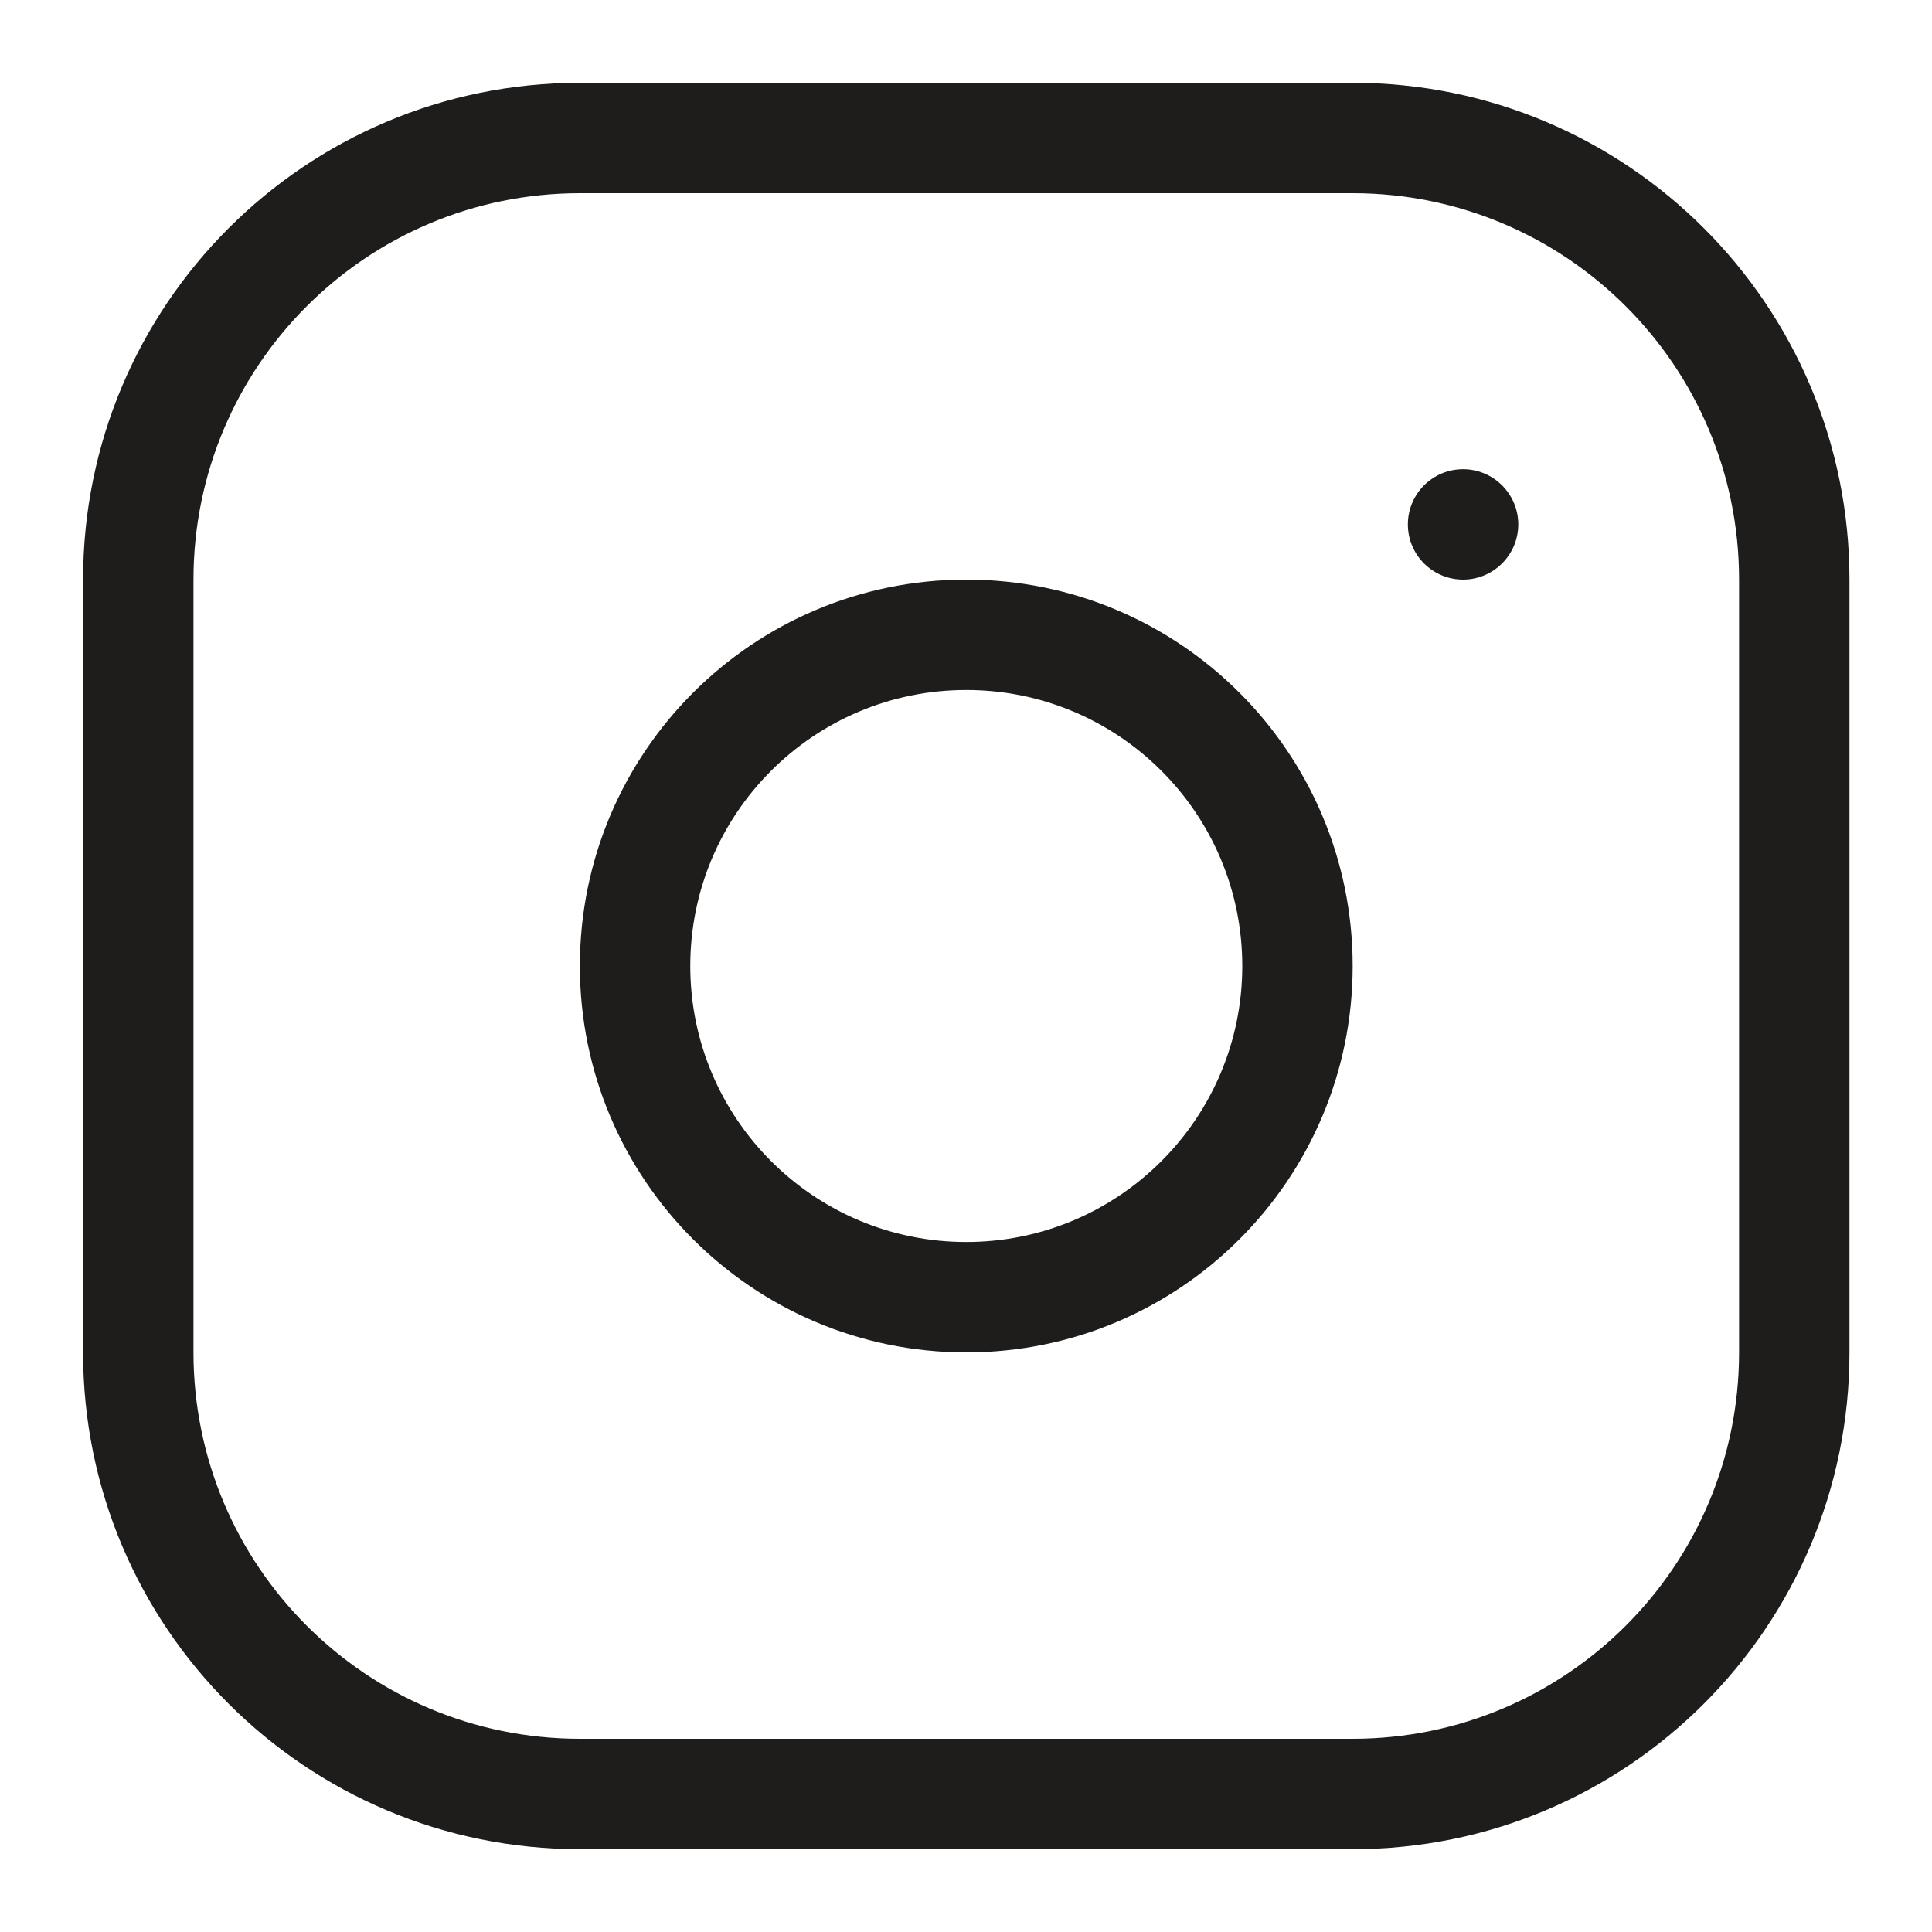
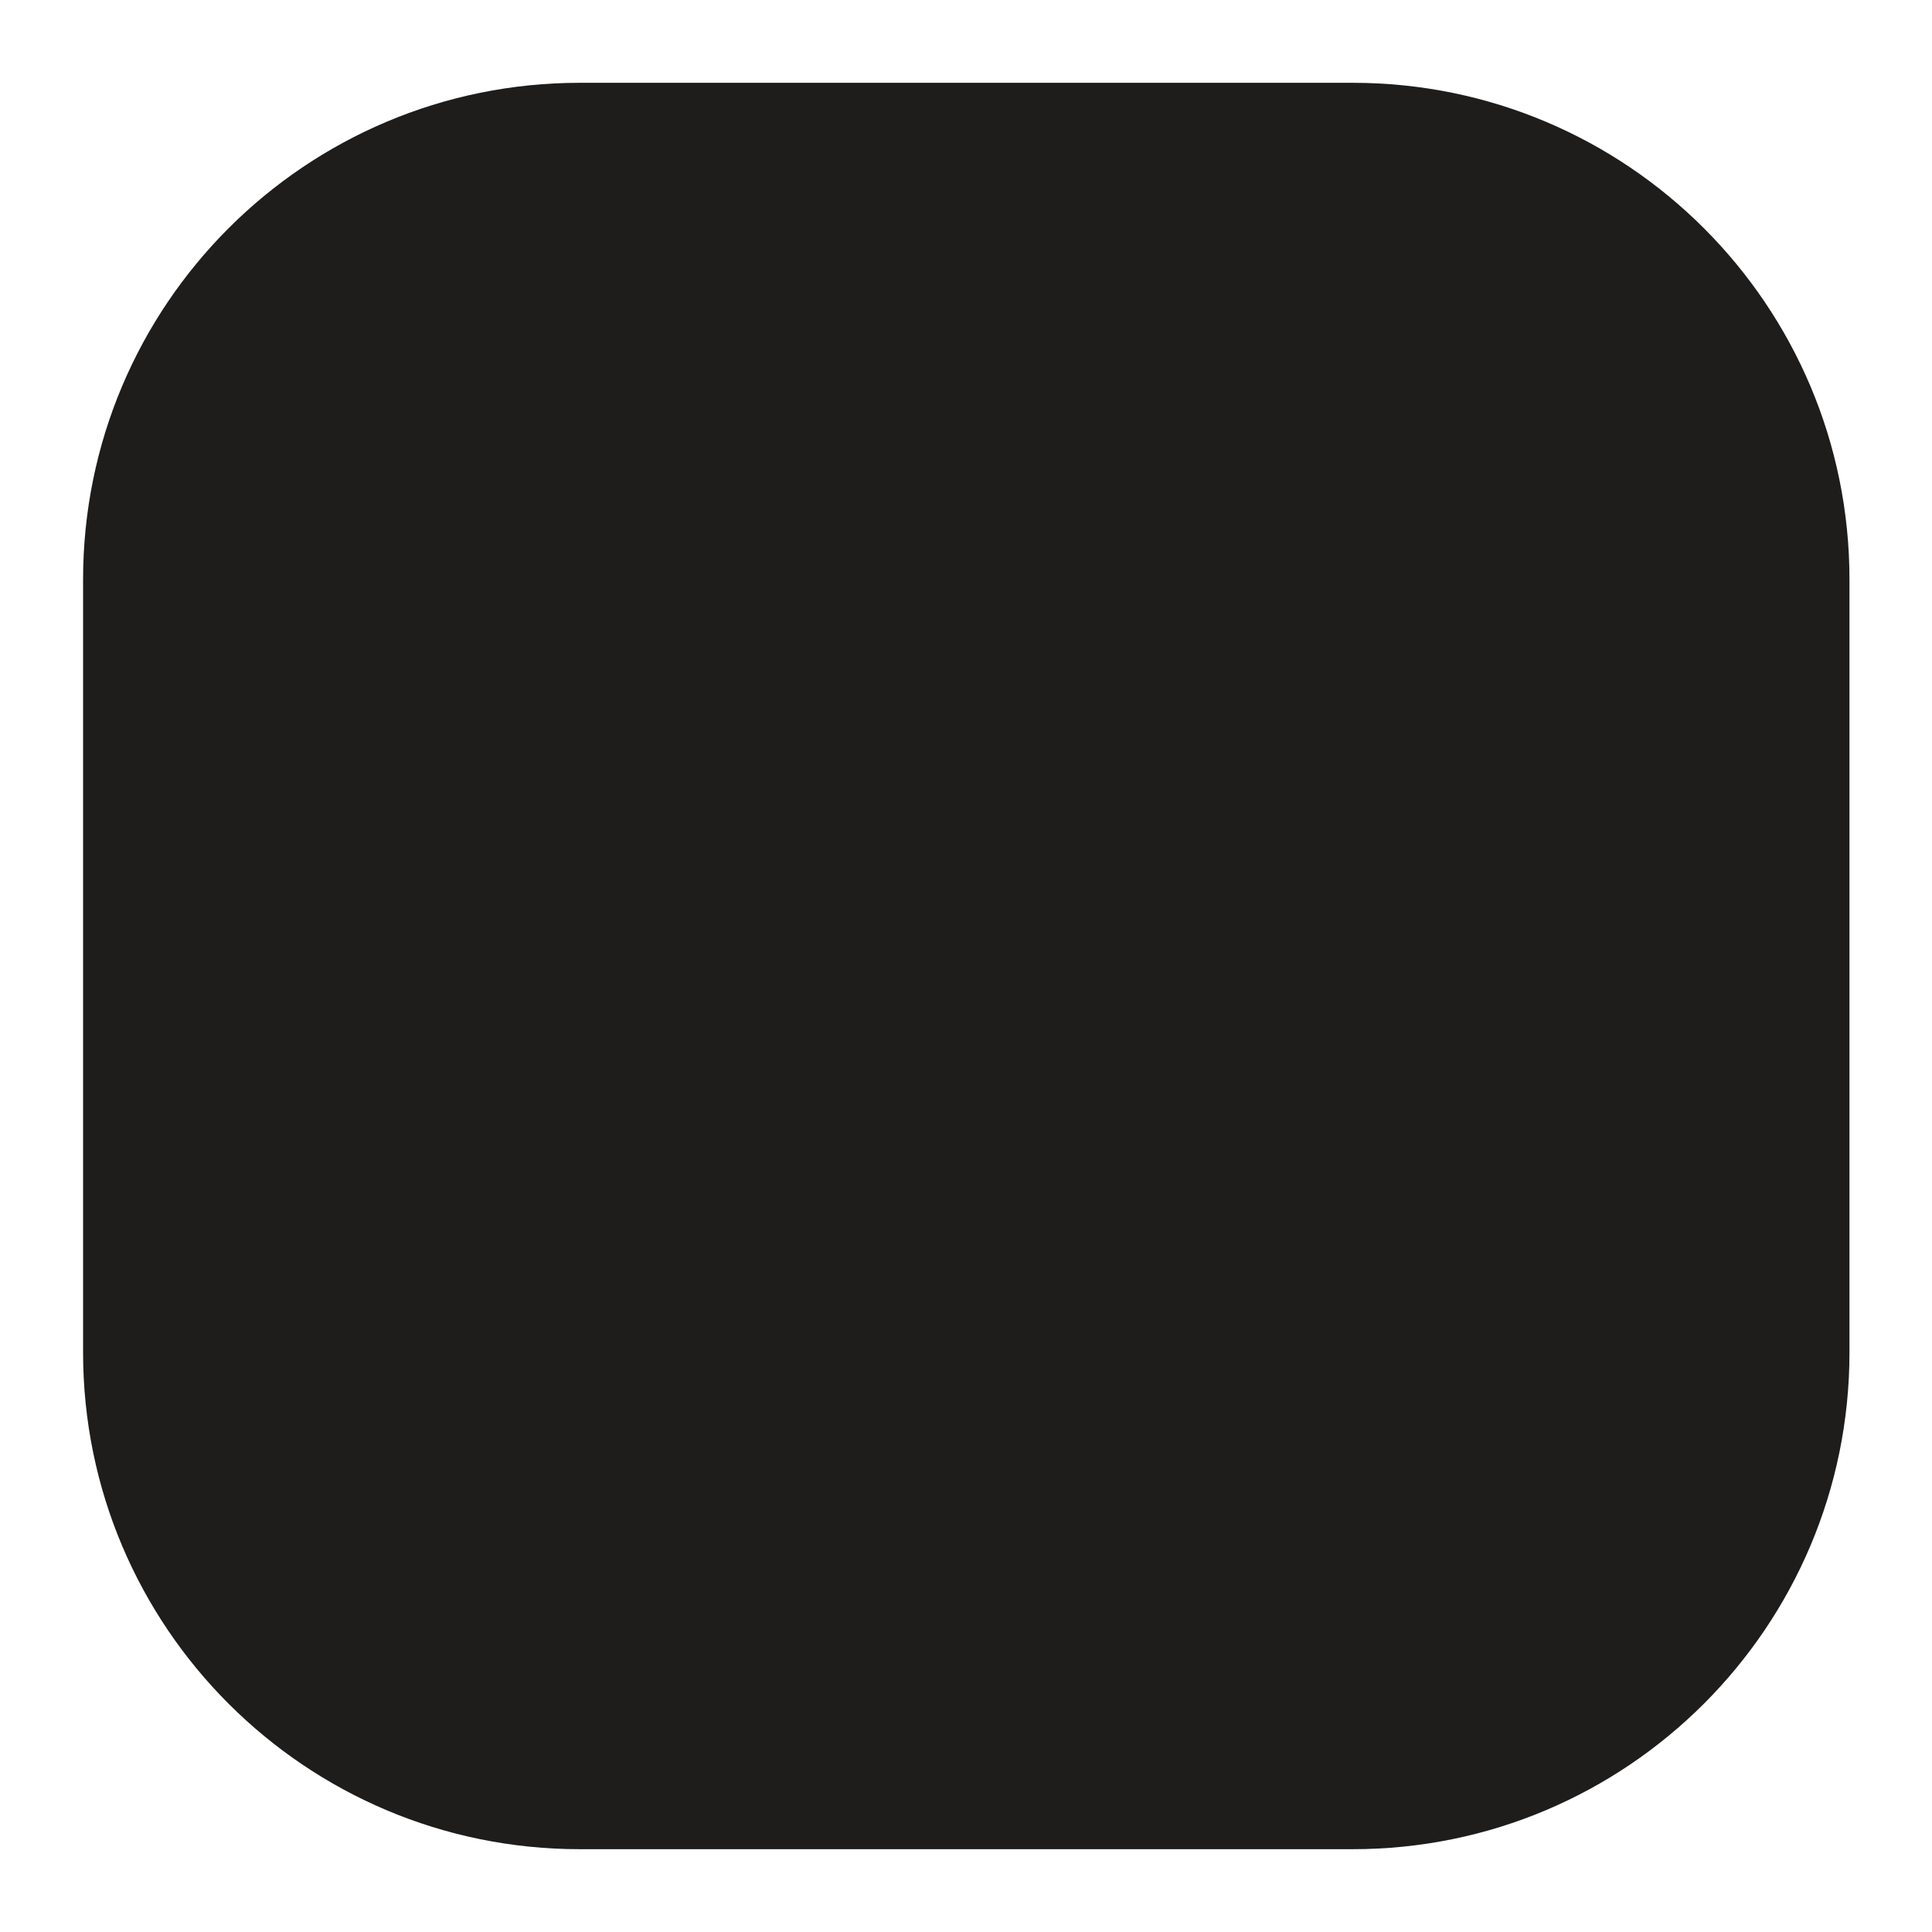
<svg xmlns="http://www.w3.org/2000/svg" width="14" height="14" viewBox="0 0 14 14" fill="none">
-   <path fill-rule="evenodd" clip-rule="evenodd" d="M7.002 9.8C8.548 9.8 9.802 8.546 9.802 7C9.802 5.453 8.548 4.2 7.002 4.2C5.455 4.2 4.202 5.453 4.202 7C4.202 8.546 5.455 9.8 7.002 9.8ZM7.002 9C8.106 9 9.002 8.104 9.002 7C9.002 5.895 8.106 5 7.002 5C5.897 5 5.002 5.895 5.002 7C5.002 8.104 5.897 9 7.002 9Z" fill="#1F1D1C" />
+   <path fillRule="evenodd" clipRule="evenodd" d="M7.002 9.8C8.548 9.8 9.802 8.546 9.802 7C9.802 5.453 8.548 4.2 7.002 4.2C5.455 4.2 4.202 5.453 4.202 7C4.202 8.546 5.455 9.8 7.002 9.8ZM7.002 9C8.106 9 9.002 8.104 9.002 7C9.002 5.895 8.106 5 7.002 5C5.897 5 5.002 5.895 5.002 7C5.002 8.104 5.897 9 7.002 9Z" fill="#1F1D1C" />
  <path d="M10.602 4.2C10.822 4.2 11.002 4.021 11.002 3.8C11.002 3.579 10.822 3.4 10.602 3.4C10.381 3.4 10.202 3.579 10.202 3.8C10.202 4.021 10.381 4.2 10.602 4.2Z" fill="#1F1D1C" />
-   <path fill-rule="evenodd" clip-rule="evenodd" d="M4.202 0.6C2.213 0.6 0.602 2.211 0.602 4.2V9.8C0.602 11.788 2.213 13.4 4.202 13.4H9.802C11.79 13.4 13.402 11.788 13.402 9.8V4.2C13.402 2.211 11.79 0.6 9.802 0.6H4.202ZM9.802 1.4H4.202C2.655 1.4 1.402 2.653 1.402 4.2V9.8C1.402 11.346 2.655 12.6 4.202 12.6H9.802C11.348 12.6 12.602 11.346 12.602 9.8V4.2C12.602 2.653 11.348 1.4 9.802 1.4Z" fill="#1F1D1C" />
+   <path fillRule="evenodd" clipRule="evenodd" d="M4.202 0.6C2.213 0.6 0.602 2.211 0.602 4.2V9.8C0.602 11.788 2.213 13.4 4.202 13.4H9.802C11.79 13.4 13.402 11.788 13.402 9.8V4.2C13.402 2.211 11.79 0.6 9.802 0.6H4.202ZM9.802 1.4H4.202C2.655 1.4 1.402 2.653 1.402 4.2V9.8C1.402 11.346 2.655 12.6 4.202 12.6H9.802C11.348 12.6 12.602 11.346 12.602 9.8V4.2C12.602 2.653 11.348 1.4 9.802 1.4Z" fill="#1F1D1C" />
</svg>
